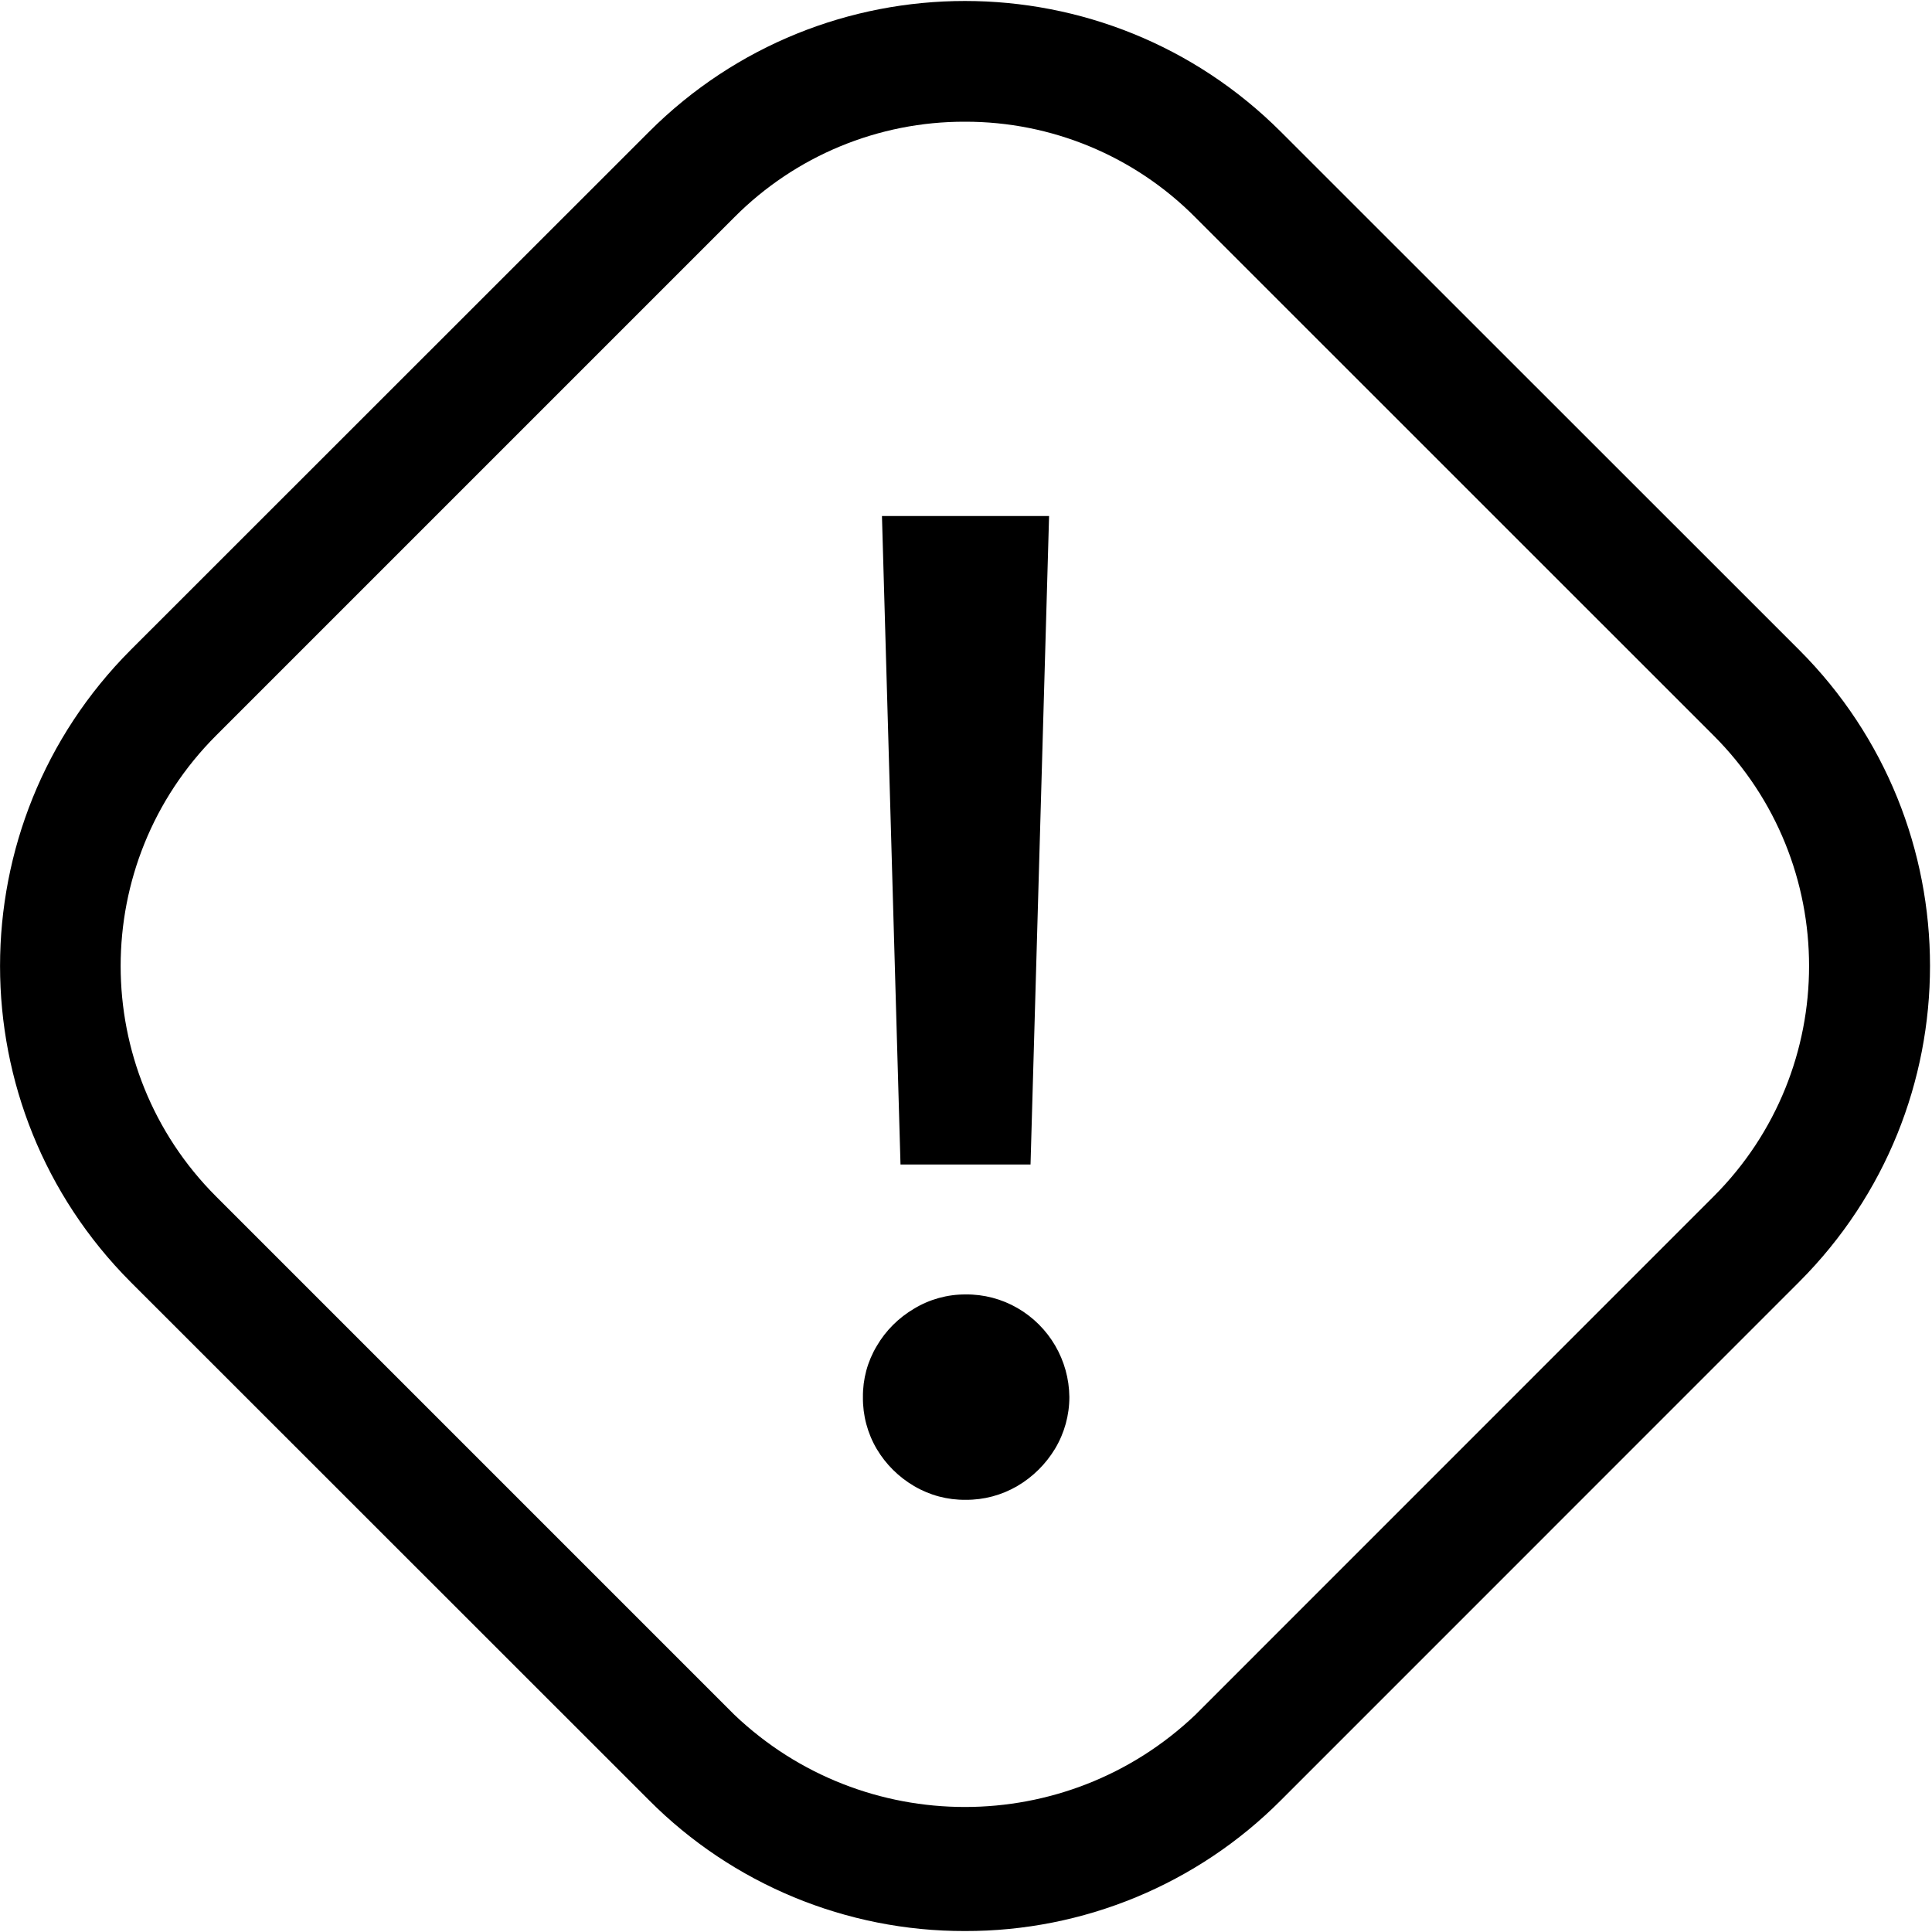
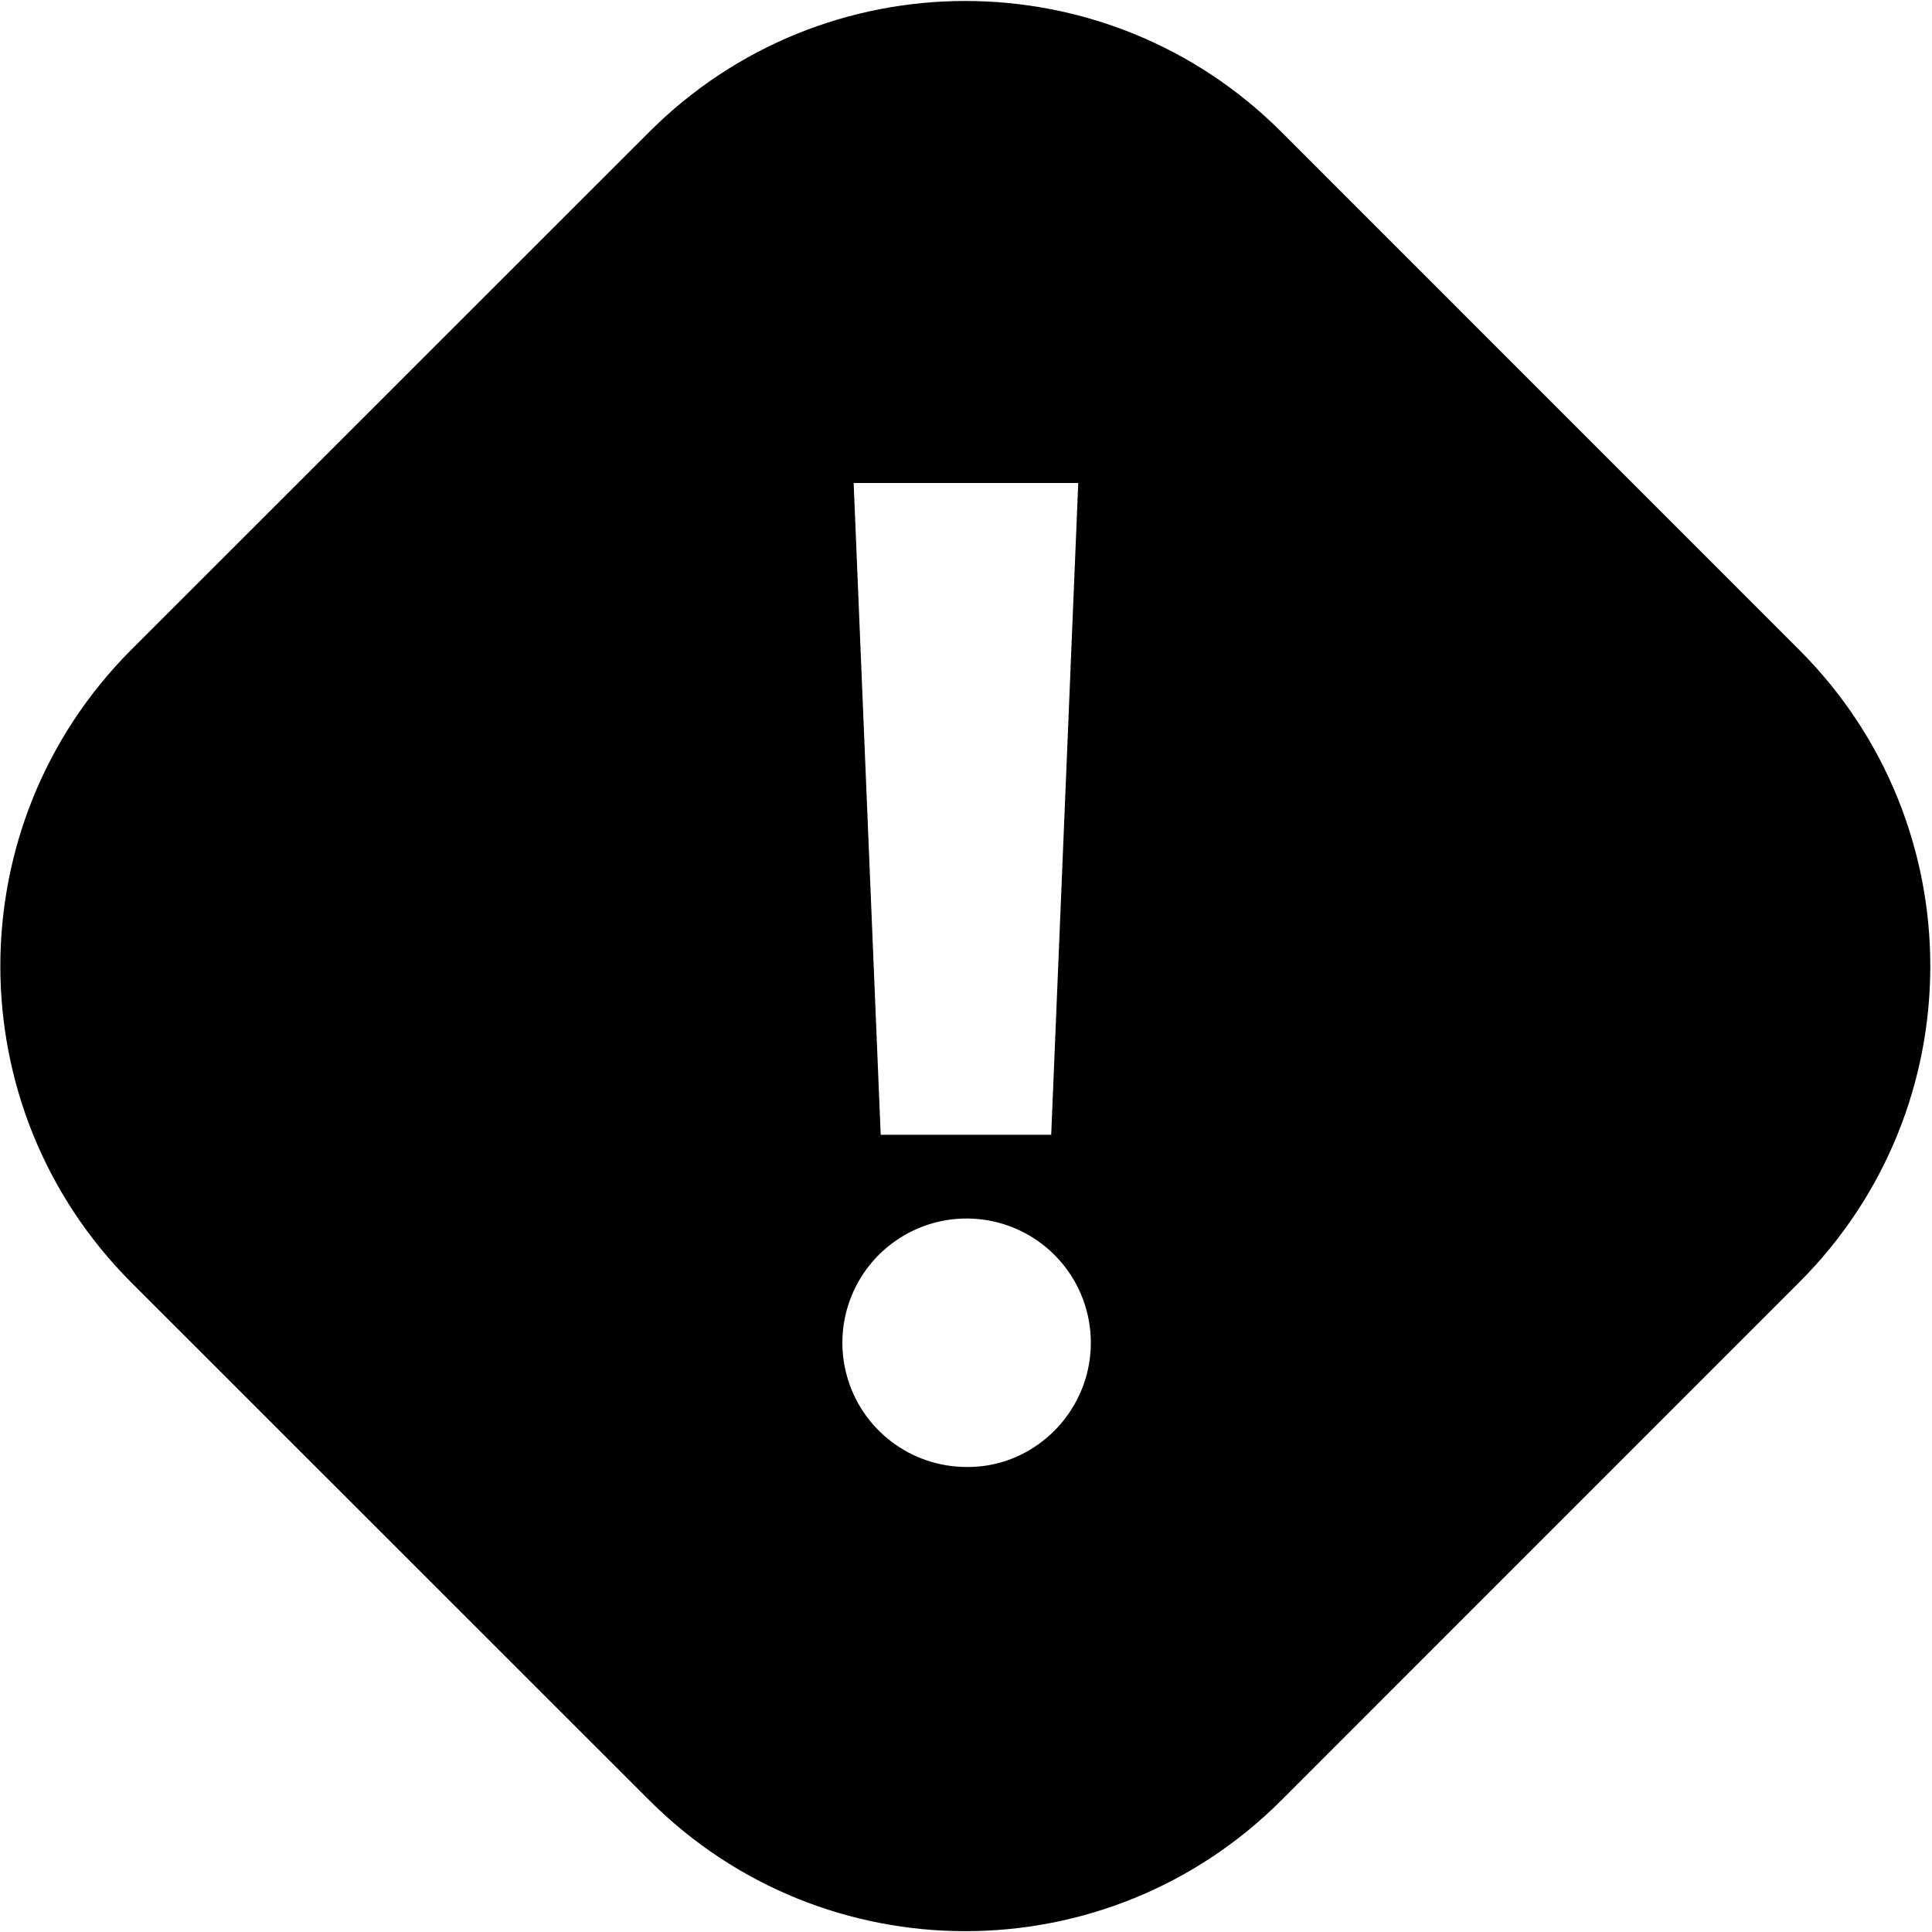
- <svg xmlns="http://www.w3.org/2000/svg" rpl="" fill="currentColor" height="20" icon-name="spoiler-outline" viewBox="0 0 20 20" width="20">
-   <path d="M9.463 15.384A1.092 1.092 0 0 1 9.076 15a1.033 1.033 0 0 1-.143-.537c-.002-.186.047-.369.143-.529.093-.16.227-.293.387-.387.16-.097.345-.148.533-.147a1.05 1.05 0 0 1 .537.141 1.076 1.076 0 0 1 .537.921c0 .188-.051.373-.148.535-.096.159-.23.292-.39.386a1.042 1.042 0 0 1-.536.143 1.026 1.026 0 0 1-.533-.142Zm-.141-3.329L9.13 5.342h1.73l-.192 6.713H9.322Zm.667 7.935a4.6 4.6 0 0 1-3.27-1.354l-5.367-5.365a4.634 4.634 0 0 1 0-6.542l5.367-5.365a4.626 4.626 0 0 1 6.54 0l5.366 5.364a4.627 4.627 0 0 1 0 6.542l-5.364 5.365a4.6 4.6 0 0 1-3.272 1.355Zm0-18.73a3.353 3.353 0 0 0-2.386.988L2.237 7.614a3.375 3.375 0 0 0 0 4.772l5.366 5.366a3.46 3.46 0 0 0 4.771 0l5.365-5.366a3.374 3.374 0 0 0 0-4.772L12.374 2.25A3.349 3.349 0 0 0 9.99 1.26Z" />
+ <svg xmlns="http://www.w3.org/2000/svg" width="20" height="20" fill="currentColor">
+   <path d="m18.628 6.73-5.364-5.365a4.626 4.626 0 0 0-6.542 0L1.355 6.73a4.634 4.634 0 0 0 0 6.542l5.367 5.365a4.627 4.627 0 0 0 6.542 0l5.364-5.365a4.627 4.627 0 0 0 0-6.542ZM11.162 5l-.28 6.747H9.117L8.837 5h2.325Zm-.038 9.536a1.29 1.29 0 0 1-.462.472 1.24 1.24 0 0 1-.655.178 1.286 1.286 0 1 1 1.117-.65Z" />
</svg>
